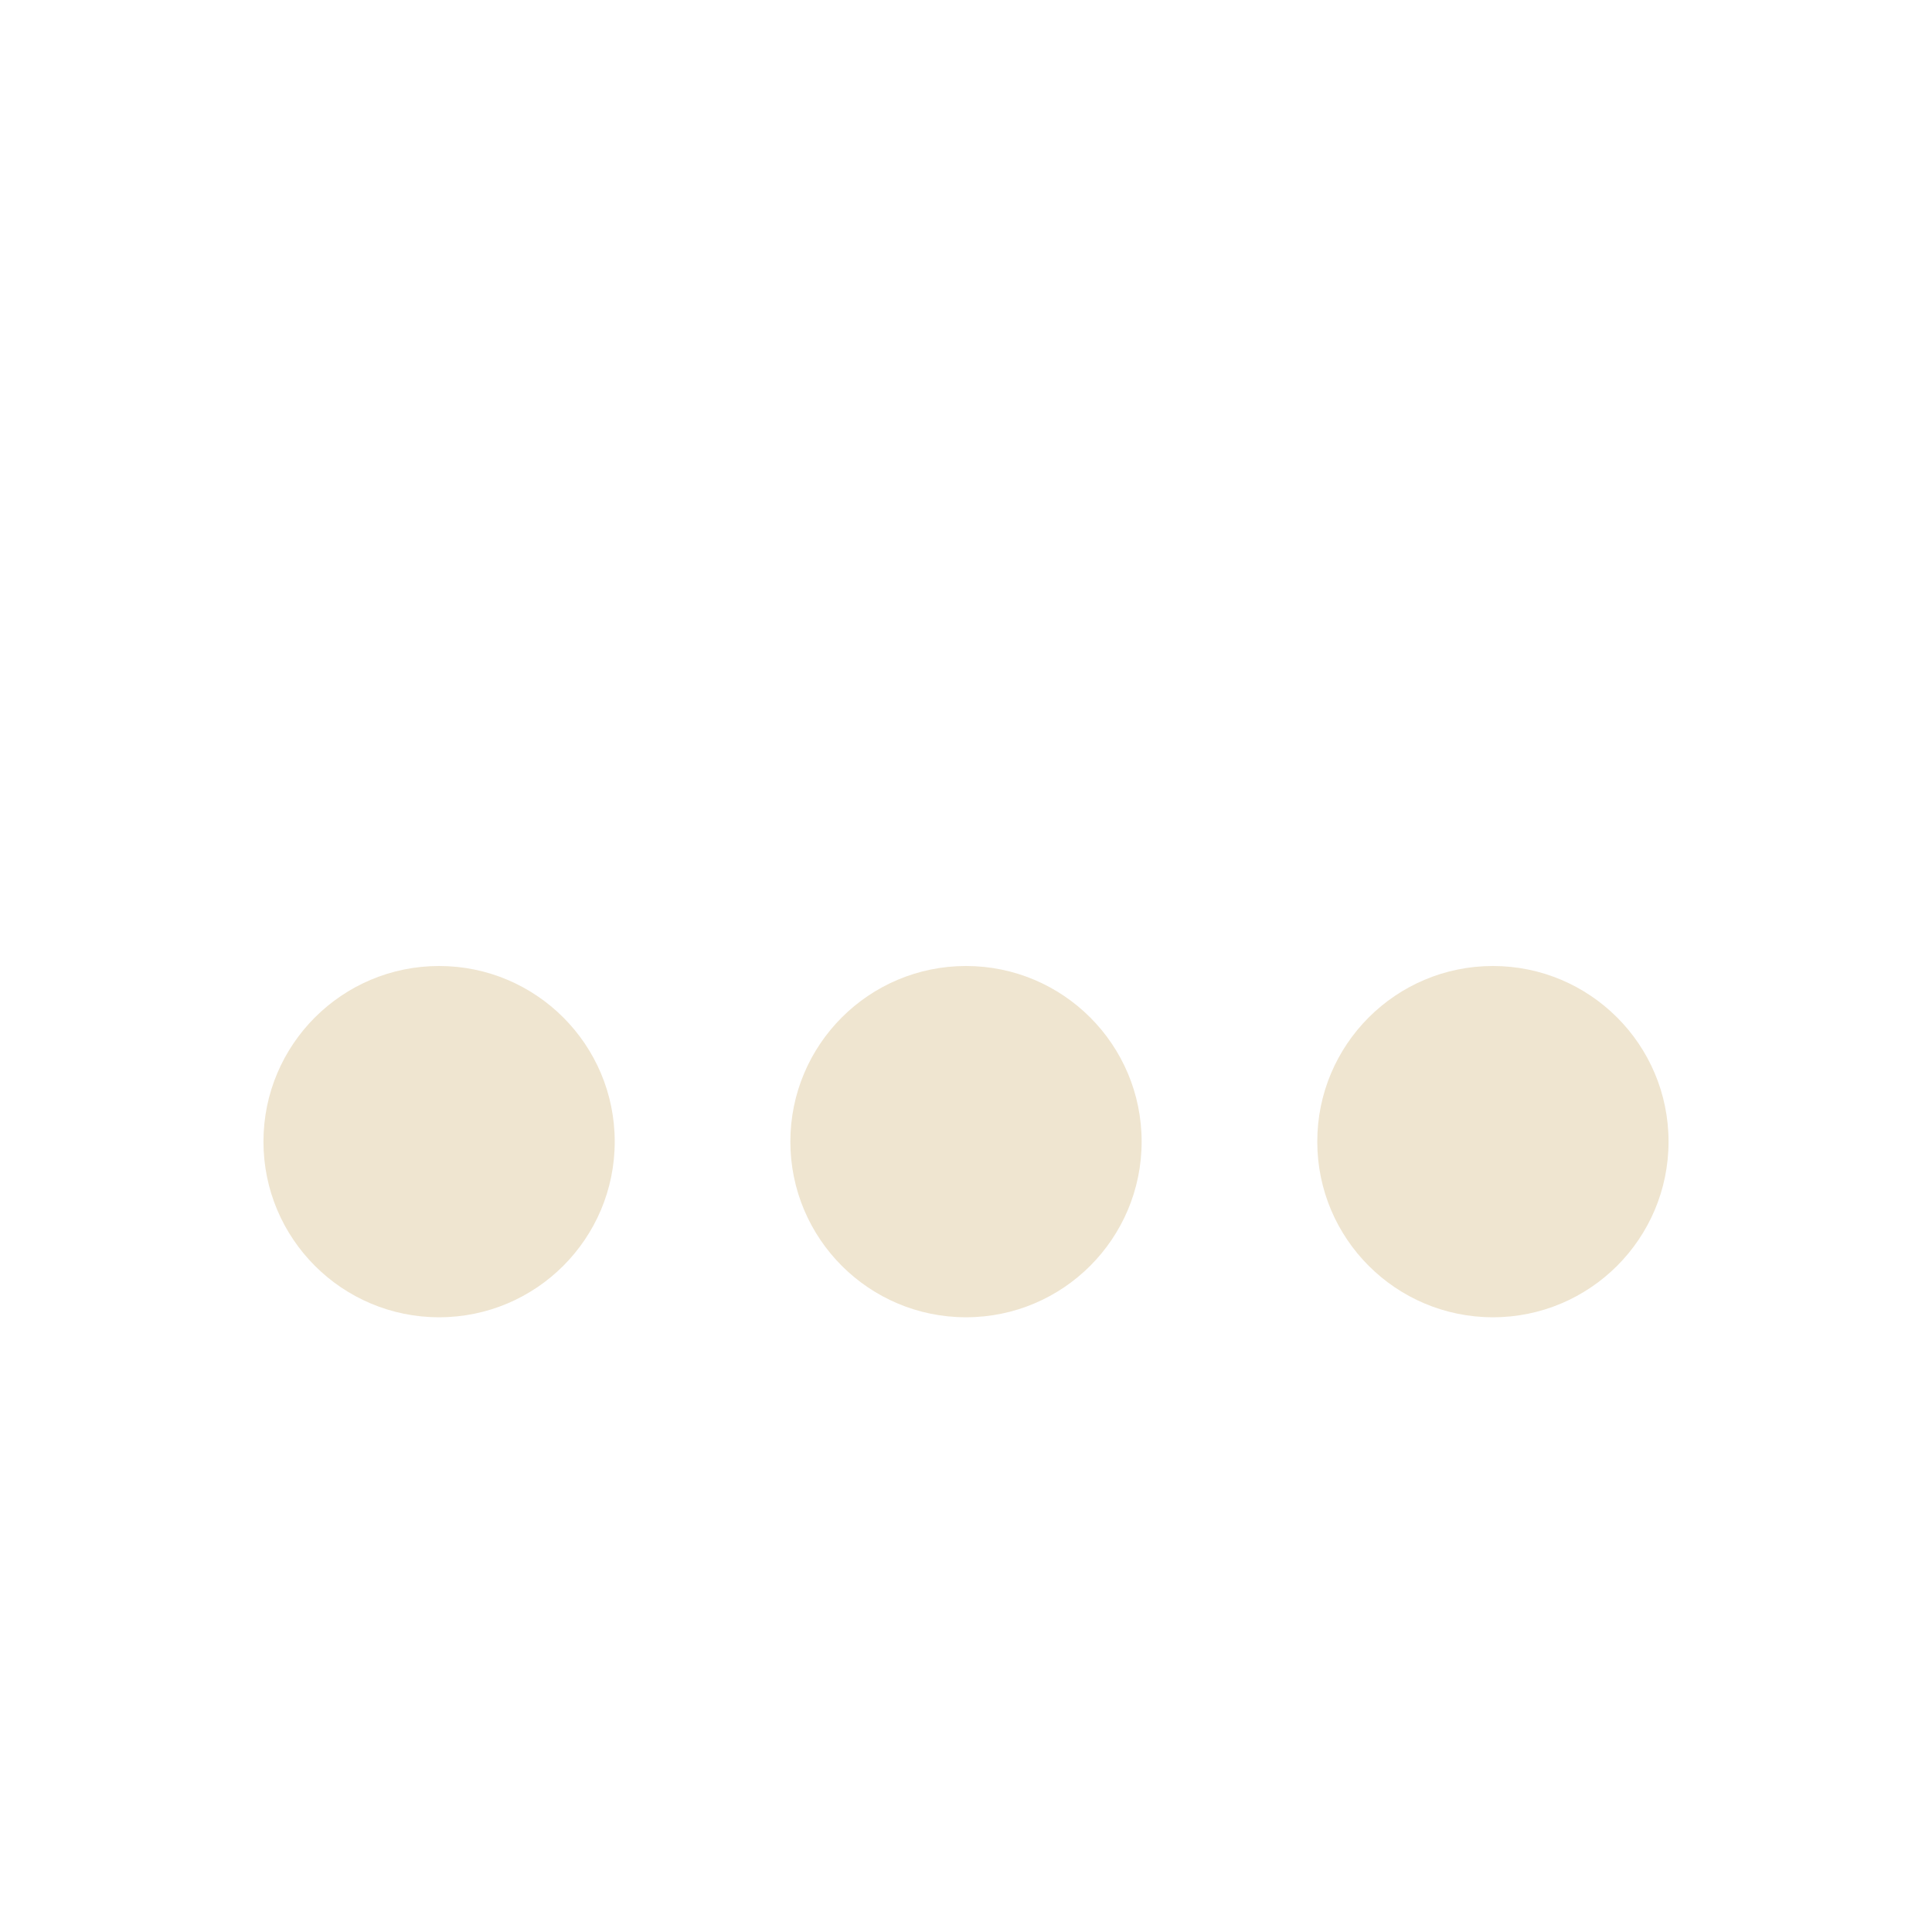
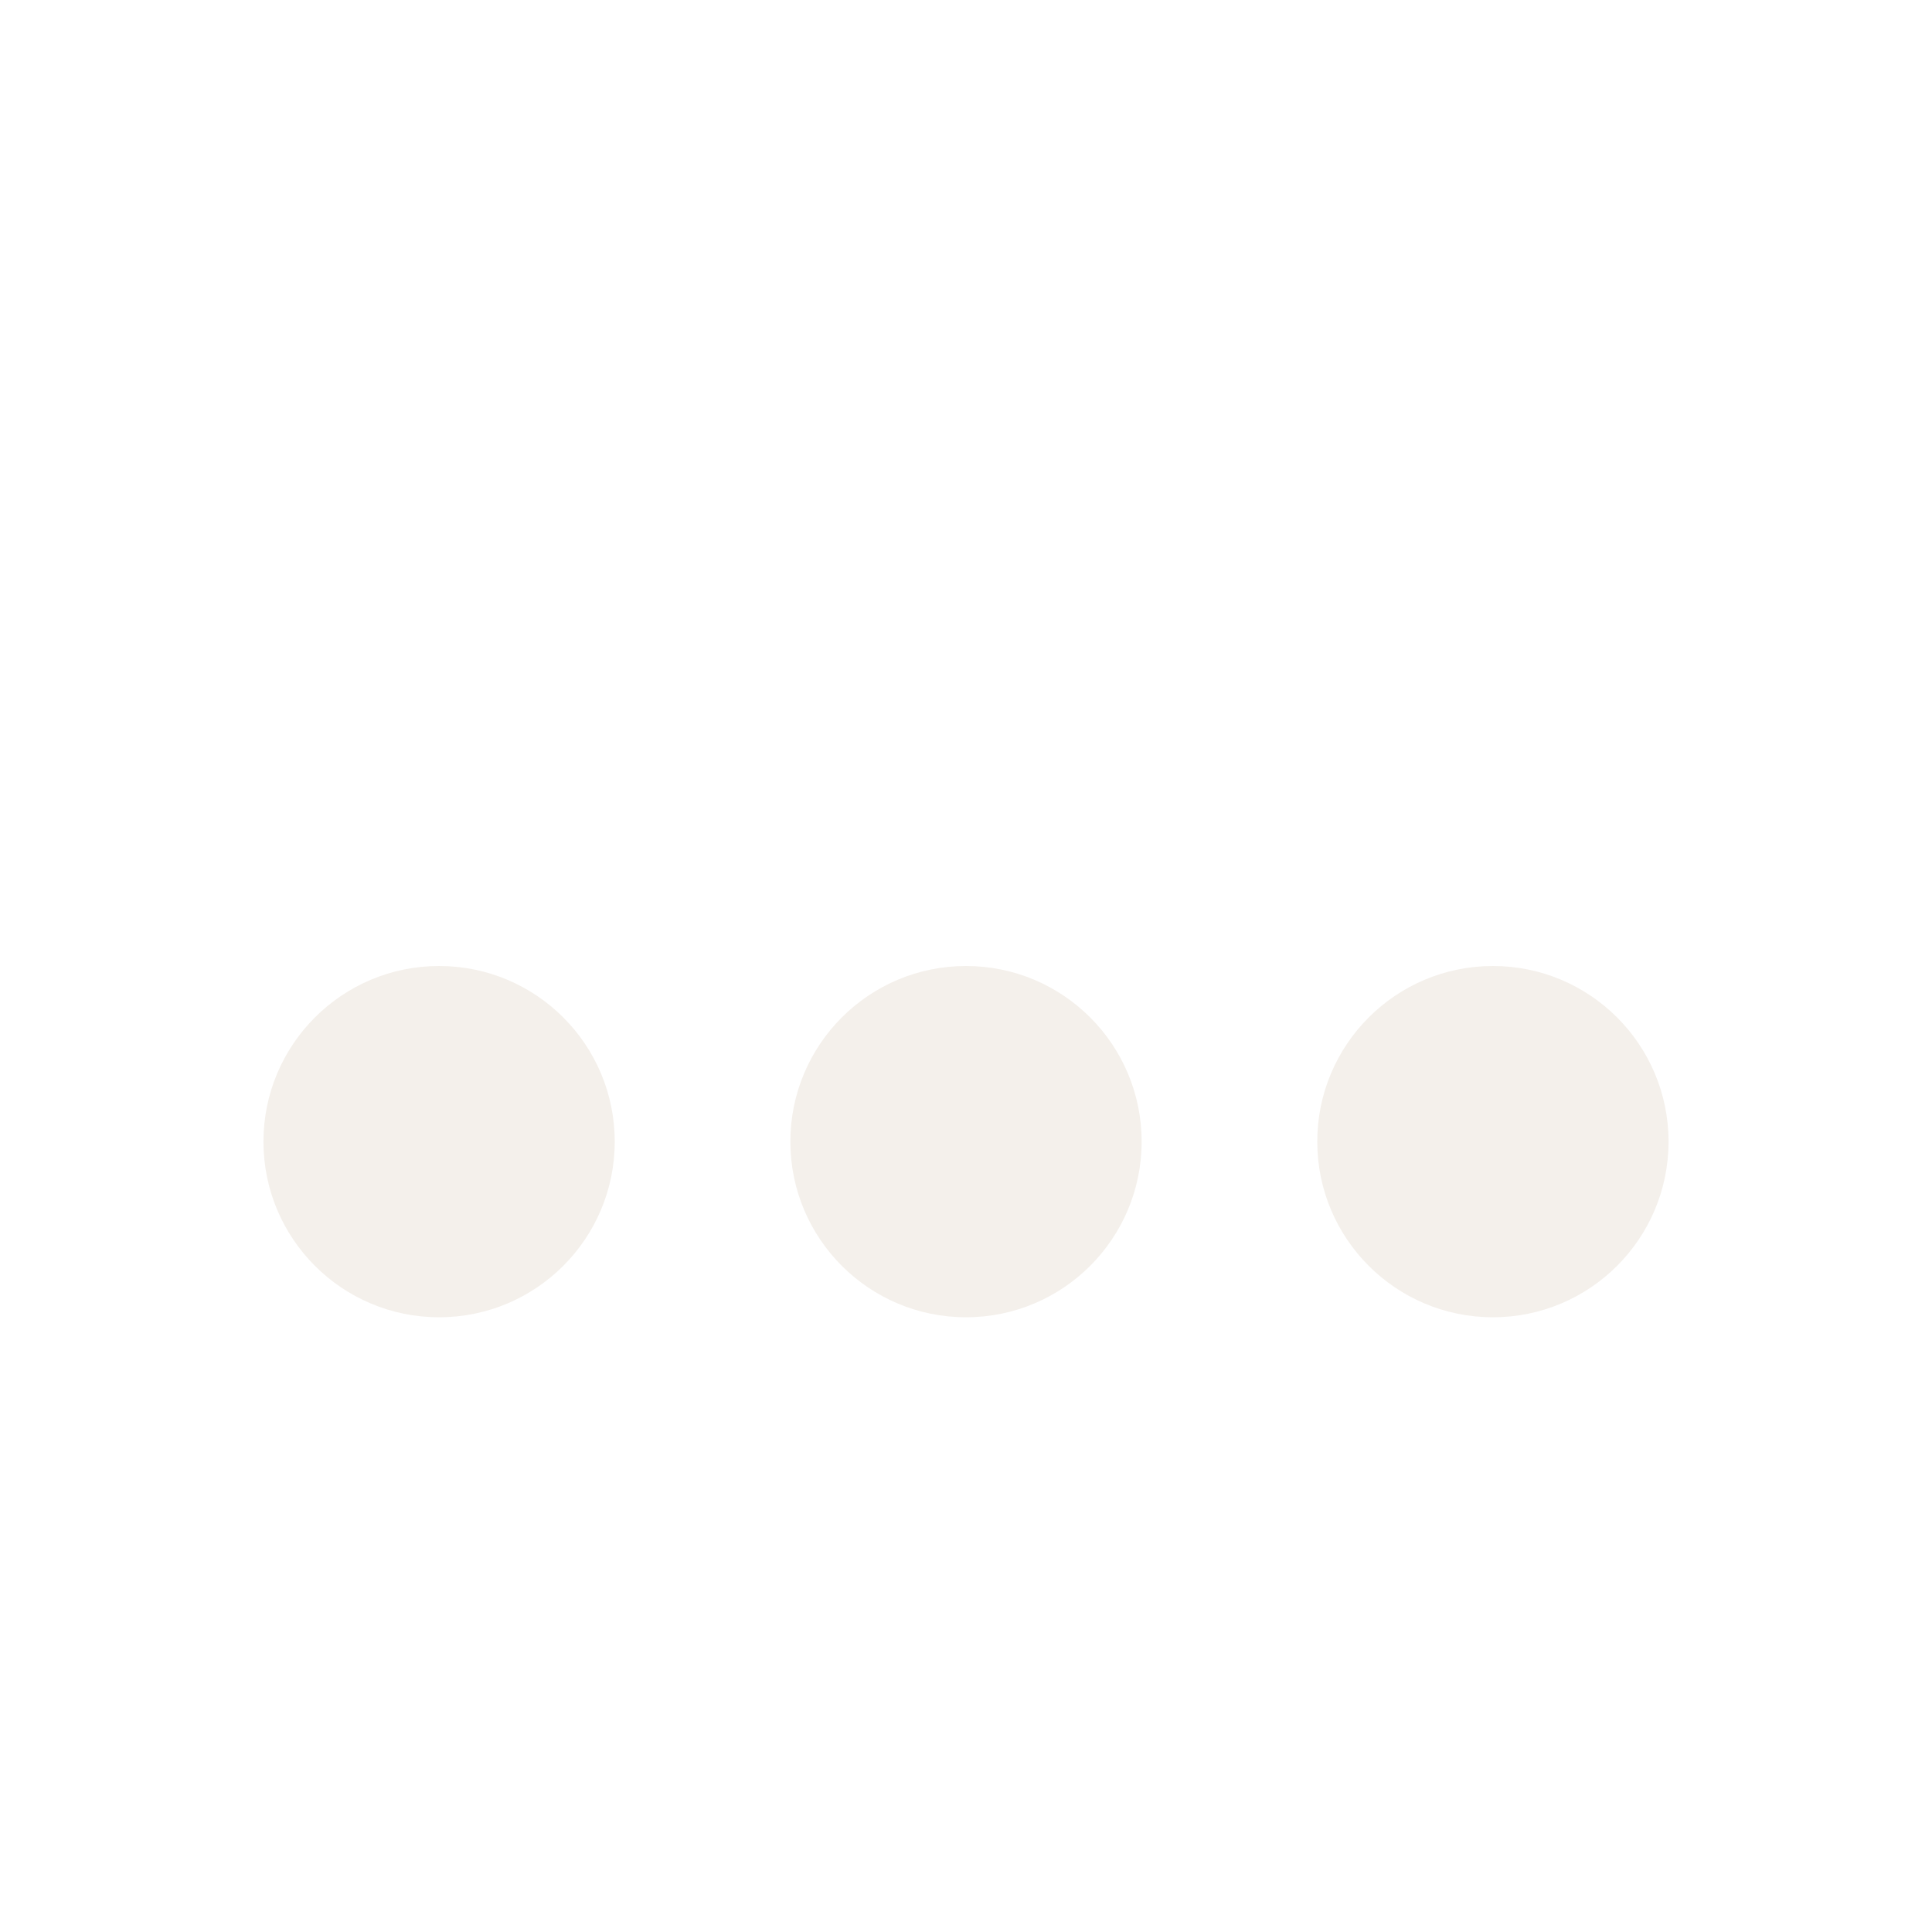
<svg xmlns="http://www.w3.org/2000/svg" id="svg4306" width="22" height="22" version="1.1" style="enable-background:new">
  <defs id="defs24" />
-   <circle style="opacity:1;fill:#efe5d0;fill-opacity:1;fill-rule:evenodd;stroke:none;stroke-width:8;stroke-linecap:butt;stroke-linejoin:round;stroke-miterlimit:4;stroke-dasharray:none;stroke-opacity:1" cy="-9" cx="11" id="path4206" r="4" />
+   <circle style="opacity:1;fill:#f4f0eb;fill-opacity:1;fill-rule:evenodd;stroke:none;stroke-width:8;stroke-linecap:butt;stroke-linejoin:round;stroke-miterlimit:4;stroke-dasharray:none;stroke-opacity:1" cy="-9" cx="11" id="path4206" r="4" />
  <g id="hover-center">
    <g transform="translate(23)" id="g4206">
      <rect id="rect4208" width="22" height="22" x="0" y="0" style="opacity:0.001;fill:#000000;fill-opacity:1;fill-rule:nonzero;stroke:none;stroke-width:2;stroke-linecap:round;stroke-linejoin:round;stroke-miterlimit:4;stroke-dasharray:none;stroke-opacity:1" />
    </g>
-     <circle style="opacity:0;fill:#efe5d0;fill-opacity:1;fill-rule:nonzero;stroke:none;stroke-width:0;stroke-linecap:square;stroke-linejoin:round;stroke-miterlimit:4;stroke-dasharray:none;stroke-dashoffset:478.437;stroke-opacity:0.4" id="circle4212" cx="34" cy="11" r="11" />
-     <circle style="opacity:0.5;fill:#efe5d0;fill-opacity:1;fill-rule:evenodd;stroke:none;stroke-width:4;stroke-linecap:butt;stroke-linejoin:round;stroke-miterlimit:4;stroke-dasharray:none;stroke-opacity:1" id="circle4213" cx="34" cy="13" r="2" />
-     <circle r="2" cy="13" cx="28" id="circle861" style="opacity:0.5;fill:#efe5d0;fill-opacity:1;fill-rule:evenodd;stroke:none;stroke-width:4;stroke-linecap:butt;stroke-linejoin:round;stroke-miterlimit:4;stroke-dasharray:none;stroke-opacity:1" />
-     <circle style="opacity:0.5;fill:#efe5d0;fill-opacity:1;fill-rule:evenodd;stroke:none;stroke-width:4;stroke-linecap:butt;stroke-linejoin:round;stroke-miterlimit:4;stroke-dasharray:none;stroke-opacity:1" id="circle863" cx="40" cy="13" r="2" />
+     <circle style="opacity:0;fill:#f4f0eb;fill-opacity:1;fill-rule:nonzero;stroke:none;stroke-width:0;stroke-linecap:square;stroke-linejoin:round;stroke-miterlimit:4;stroke-dasharray:none;stroke-dashoffset:478.437;stroke-opacity:0.4" id="circle4212" cx="34" cy="11" r="11" />
+     <circle style="opacity:0.5;fill:#f4f0eb;fill-opacity:1;fill-rule:evenodd;stroke:none;stroke-width:4;stroke-linecap:butt;stroke-linejoin:round;stroke-miterlimit:4;stroke-dasharray:none;stroke-opacity:1" id="circle4213" cx="34" cy="13" r="2" />
+     <circle r="2" cy="13" cx="28" id="circle861" style="opacity:0.5;fill:#f4f0eb;fill-opacity:1;fill-rule:evenodd;stroke:none;stroke-width:4;stroke-linecap:butt;stroke-linejoin:round;stroke-miterlimit:4;stroke-dasharray:none;stroke-opacity:1" />
+     <circle style="opacity:0.5;fill:#f4f0eb;fill-opacity:1;fill-rule:evenodd;stroke:none;stroke-width:4;stroke-linecap:butt;stroke-linejoin:round;stroke-miterlimit:4;stroke-dasharray:none;stroke-opacity:1" id="circle863" cx="40" cy="13" r="2" />
  </g>
  <g id="inactive-center">
    <rect id="rect4180" width="22" height="22" x="69" y="0" style="opacity:0.001;fill:#000000;fill-opacity:1;fill-rule:nonzero;stroke:none;stroke-width:2;stroke-linecap:round;stroke-linejoin:round;stroke-miterlimit:4;stroke-dasharray:none;stroke-opacity:1" />
-     <circle style="opacity:0.5;fill:#efe5d0;fill-opacity:1;fill-rule:evenodd;stroke:none;stroke-width:4;stroke-linecap:butt;stroke-linejoin:round;stroke-miterlimit:4;stroke-dasharray:none;stroke-opacity:1" id="circle4217" cx="80" cy="13" r="2" />
-     <circle r="2" cy="13" cx="74" id="circle869" style="opacity:0.5;fill:#efe5d0;fill-opacity:1;fill-rule:evenodd;stroke:none;stroke-width:4;stroke-linecap:butt;stroke-linejoin:round;stroke-miterlimit:4;stroke-dasharray:none;stroke-opacity:1" />
-     <circle style="opacity:0.5;fill:#efe5d0;fill-opacity:1;fill-rule:evenodd;stroke:none;stroke-width:4;stroke-linecap:butt;stroke-linejoin:round;stroke-miterlimit:4;stroke-dasharray:none;stroke-opacity:1" id="circle872" cx="86" cy="13" r="2" />
+     <circle style="opacity:0.5;fill:#f4f0eb;fill-opacity:1;fill-rule:evenodd;stroke:none;stroke-width:4;stroke-linecap:butt;stroke-linejoin:round;stroke-miterlimit:4;stroke-dasharray:none;stroke-opacity:1" id="circle4217" cx="80" cy="13" r="2" />
+     <circle r="2" cy="13" cx="74" id="circle869" style="opacity:0.5;fill:#f4f0eb;fill-opacity:1;fill-rule:evenodd;stroke:none;stroke-width:4;stroke-linecap:butt;stroke-linejoin:round;stroke-miterlimit:4;stroke-dasharray:none;stroke-opacity:1" />
+     <circle style="opacity:0.5;fill:#f4f0eb;fill-opacity:1;fill-rule:evenodd;stroke:none;stroke-width:4;stroke-linecap:butt;stroke-linejoin:round;stroke-miterlimit:4;stroke-dasharray:none;stroke-opacity:1" id="circle872" cx="86" cy="13" r="2" />
  </g>
  <g id="pressed-center">
    <g id="g838" transform="translate(45)">
      <rect style="opacity:0.001;fill:#000000;fill-opacity:1;fill-rule:nonzero;stroke:none;stroke-width:2;stroke-linecap:round;stroke-linejoin:round;stroke-miterlimit:4;stroke-dasharray:none;stroke-opacity:1" y="0" x="0" height="22" width="22" id="rect836" />
    </g>
-     <circle r="11" cy="11" cx="56" id="circle840" style="opacity:0;fill:#efe5d0;fill-opacity:1;fill-rule:nonzero;stroke:none;stroke-width:0;stroke-linecap:square;stroke-linejoin:round;stroke-miterlimit:4;stroke-dasharray:none;stroke-dashoffset:478.437;stroke-opacity:0.4" />
-     <circle r="2" cy="13" cx="50" id="circle842" style="opacity:1;fill:#ff711f;fill-opacity:1;fill-rule:evenodd;stroke:none;stroke-width:4;stroke-linecap:butt;stroke-linejoin:round;stroke-miterlimit:4;stroke-dasharray:none;stroke-opacity:1" />
-     <circle style="opacity:1;fill:#ff711f;fill-opacity:1;fill-rule:evenodd;stroke:none;stroke-width:4;stroke-linecap:butt;stroke-linejoin:round;stroke-miterlimit:4;stroke-dasharray:none;stroke-opacity:1" id="circle865" cx="56" cy="13" r="2" />
-     <circle r="2" cy="13" cx="62" id="circle867" style="opacity:1;fill:#ff711f;fill-opacity:1;fill-rule:evenodd;stroke:none;stroke-width:4;stroke-linecap:butt;stroke-linejoin:round;stroke-miterlimit:4;stroke-dasharray:none;stroke-opacity:1" />
+     <circle r="11" cy="11" cx="56" id="circle840" style="opacity:0;fill:#f4f0eb;fill-opacity:1;fill-rule:nonzero;stroke:none;stroke-width:0;stroke-linecap:square;stroke-linejoin:round;stroke-miterlimit:4;stroke-dasharray:none;stroke-dashoffset:478.437;stroke-opacity:0.4" />
+     <circle r="2" cy="13" cx="50" id="circle842" style="opacity:1;fill:#ff6c0a;fill-opacity:1;fill-rule:evenodd;stroke:none;stroke-width:4;stroke-linecap:butt;stroke-linejoin:round;stroke-miterlimit:4;stroke-dasharray:none;stroke-opacity:1" />
+     <circle style="opacity:1;fill:#ff6c0a;fill-opacity:1;fill-rule:evenodd;stroke:none;stroke-width:4;stroke-linecap:butt;stroke-linejoin:round;stroke-miterlimit:4;stroke-dasharray:none;stroke-opacity:1" id="circle865" cx="56" cy="13" r="2" />
+     <circle r="2" cy="13" cx="62" id="circle867" style="opacity:1;fill:#ff6c0a;fill-opacity:1;fill-rule:evenodd;stroke:none;stroke-width:4;stroke-linecap:butt;stroke-linejoin:round;stroke-miterlimit:4;stroke-dasharray:none;stroke-opacity:1" />
  </g>
  <g id="deactivated-center" transform="translate(25)">
    <rect style="opacity:0.001;fill:#000000;fill-opacity:1;fill-rule:nonzero;stroke:none;stroke-width:2;stroke-linecap:round;stroke-linejoin:round;stroke-miterlimit:4;stroke-dasharray:none;stroke-opacity:1" y="0" x="69" height="22" width="22" id="rect869" />
-     <circle r="2" cy="13" cx="80" id="circle871" style="opacity:0.5;fill:#efe5d0;fill-opacity:1;fill-rule:evenodd;stroke:none;stroke-width:4;stroke-linecap:butt;stroke-linejoin:round;stroke-miterlimit:4;stroke-dasharray:none;stroke-opacity:1" />
-     <circle style="opacity:0.5;fill:#efe5d0;fill-opacity:1;fill-rule:evenodd;stroke:none;stroke-width:4;stroke-linecap:butt;stroke-linejoin:round;stroke-miterlimit:4;stroke-dasharray:none;stroke-opacity:1" id="circle874" cx="74" cy="13" r="2" />
-     <circle r="2" cy="13" cx="86" id="circle876" style="opacity:0.5;fill:#efe5d0;fill-opacity:1;fill-rule:evenodd;stroke:none;stroke-width:4;stroke-linecap:butt;stroke-linejoin:round;stroke-miterlimit:4;stroke-dasharray:none;stroke-opacity:1" />
+     <circle r="2" cy="13" cx="80" id="circle871" style="opacity:0.5;fill:#f4f0eb;fill-opacity:1;fill-rule:evenodd;stroke:none;stroke-width:4;stroke-linecap:butt;stroke-linejoin:round;stroke-miterlimit:4;stroke-dasharray:none;stroke-opacity:1" />
+     <circle style="opacity:0.5;fill:#f4f0eb;fill-opacity:1;fill-rule:evenodd;stroke:none;stroke-width:4;stroke-linecap:butt;stroke-linejoin:round;stroke-miterlimit:4;stroke-dasharray:none;stroke-opacity:1" id="circle874" cx="74" cy="13" r="2" />
+     <circle r="2" cy="13" cx="86" id="circle876" style="opacity:0.5;fill:#f4f0eb;fill-opacity:1;fill-rule:evenodd;stroke:none;stroke-width:4;stroke-linecap:butt;stroke-linejoin:round;stroke-miterlimit:4;stroke-dasharray:none;stroke-opacity:1" />
  </g>
  <g id="active-center">
    <rect id="rect4266" width="22" height="22" x="0" y="0" style="opacity:0.001;fill:#000000;fill-opacity:1;fill-rule:nonzero;stroke:none;stroke-width:2;stroke-linecap:round;stroke-linejoin:round;stroke-miterlimit:4;stroke-dasharray:none;stroke-opacity:1" />
    <g transform="translate(19)" id="g850">
-       <circle r="2" id="circle836" cx="-14" cy="13" style="opacity:1;fill:#efe5d0;fill-opacity:1;fill-rule:evenodd;stroke:none;stroke-width:4;stroke-linecap:butt;stroke-linejoin:round;stroke-miterlimit:4;stroke-dasharray:none;stroke-opacity:1" />
-       <circle style="opacity:1;fill:#efe5d0;fill-opacity:1;fill-rule:evenodd;stroke:none;stroke-width:4;stroke-linecap:butt;stroke-linejoin:round;stroke-miterlimit:4;stroke-dasharray:none;stroke-opacity:1" cy="13" cx="-8" id="circle843" r="2" />
-       <circle r="2" id="circle845" cx="-2" cy="13" style="opacity:1;fill:#efe5d0;fill-opacity:1;fill-rule:evenodd;stroke:none;stroke-width:4;stroke-linecap:butt;stroke-linejoin:round;stroke-miterlimit:4;stroke-dasharray:none;stroke-opacity:1" />
+       <circle r="2" id="circle836" cx="-14" cy="13" style="opacity:1;fill:#f4f0eb;fill-opacity:1;fill-rule:evenodd;stroke:none;stroke-width:4;stroke-linecap:butt;stroke-linejoin:round;stroke-miterlimit:4;stroke-dasharray:none;stroke-opacity:1" />
+       <circle style="opacity:1;fill:#f4f0eb;fill-opacity:1;fill-rule:evenodd;stroke:none;stroke-width:4;stroke-linecap:butt;stroke-linejoin:round;stroke-miterlimit:4;stroke-dasharray:none;stroke-opacity:1" cy="13" cx="-8" id="circle843" r="2" />
+       <circle r="2" id="circle845" cx="-2" cy="13" style="opacity:1;fill:#f4f0eb;fill-opacity:1;fill-rule:evenodd;stroke:none;stroke-width:4;stroke-linecap:butt;stroke-linejoin:round;stroke-miterlimit:4;stroke-dasharray:none;stroke-opacity:1" />
    </g>
  </g>
</svg>
